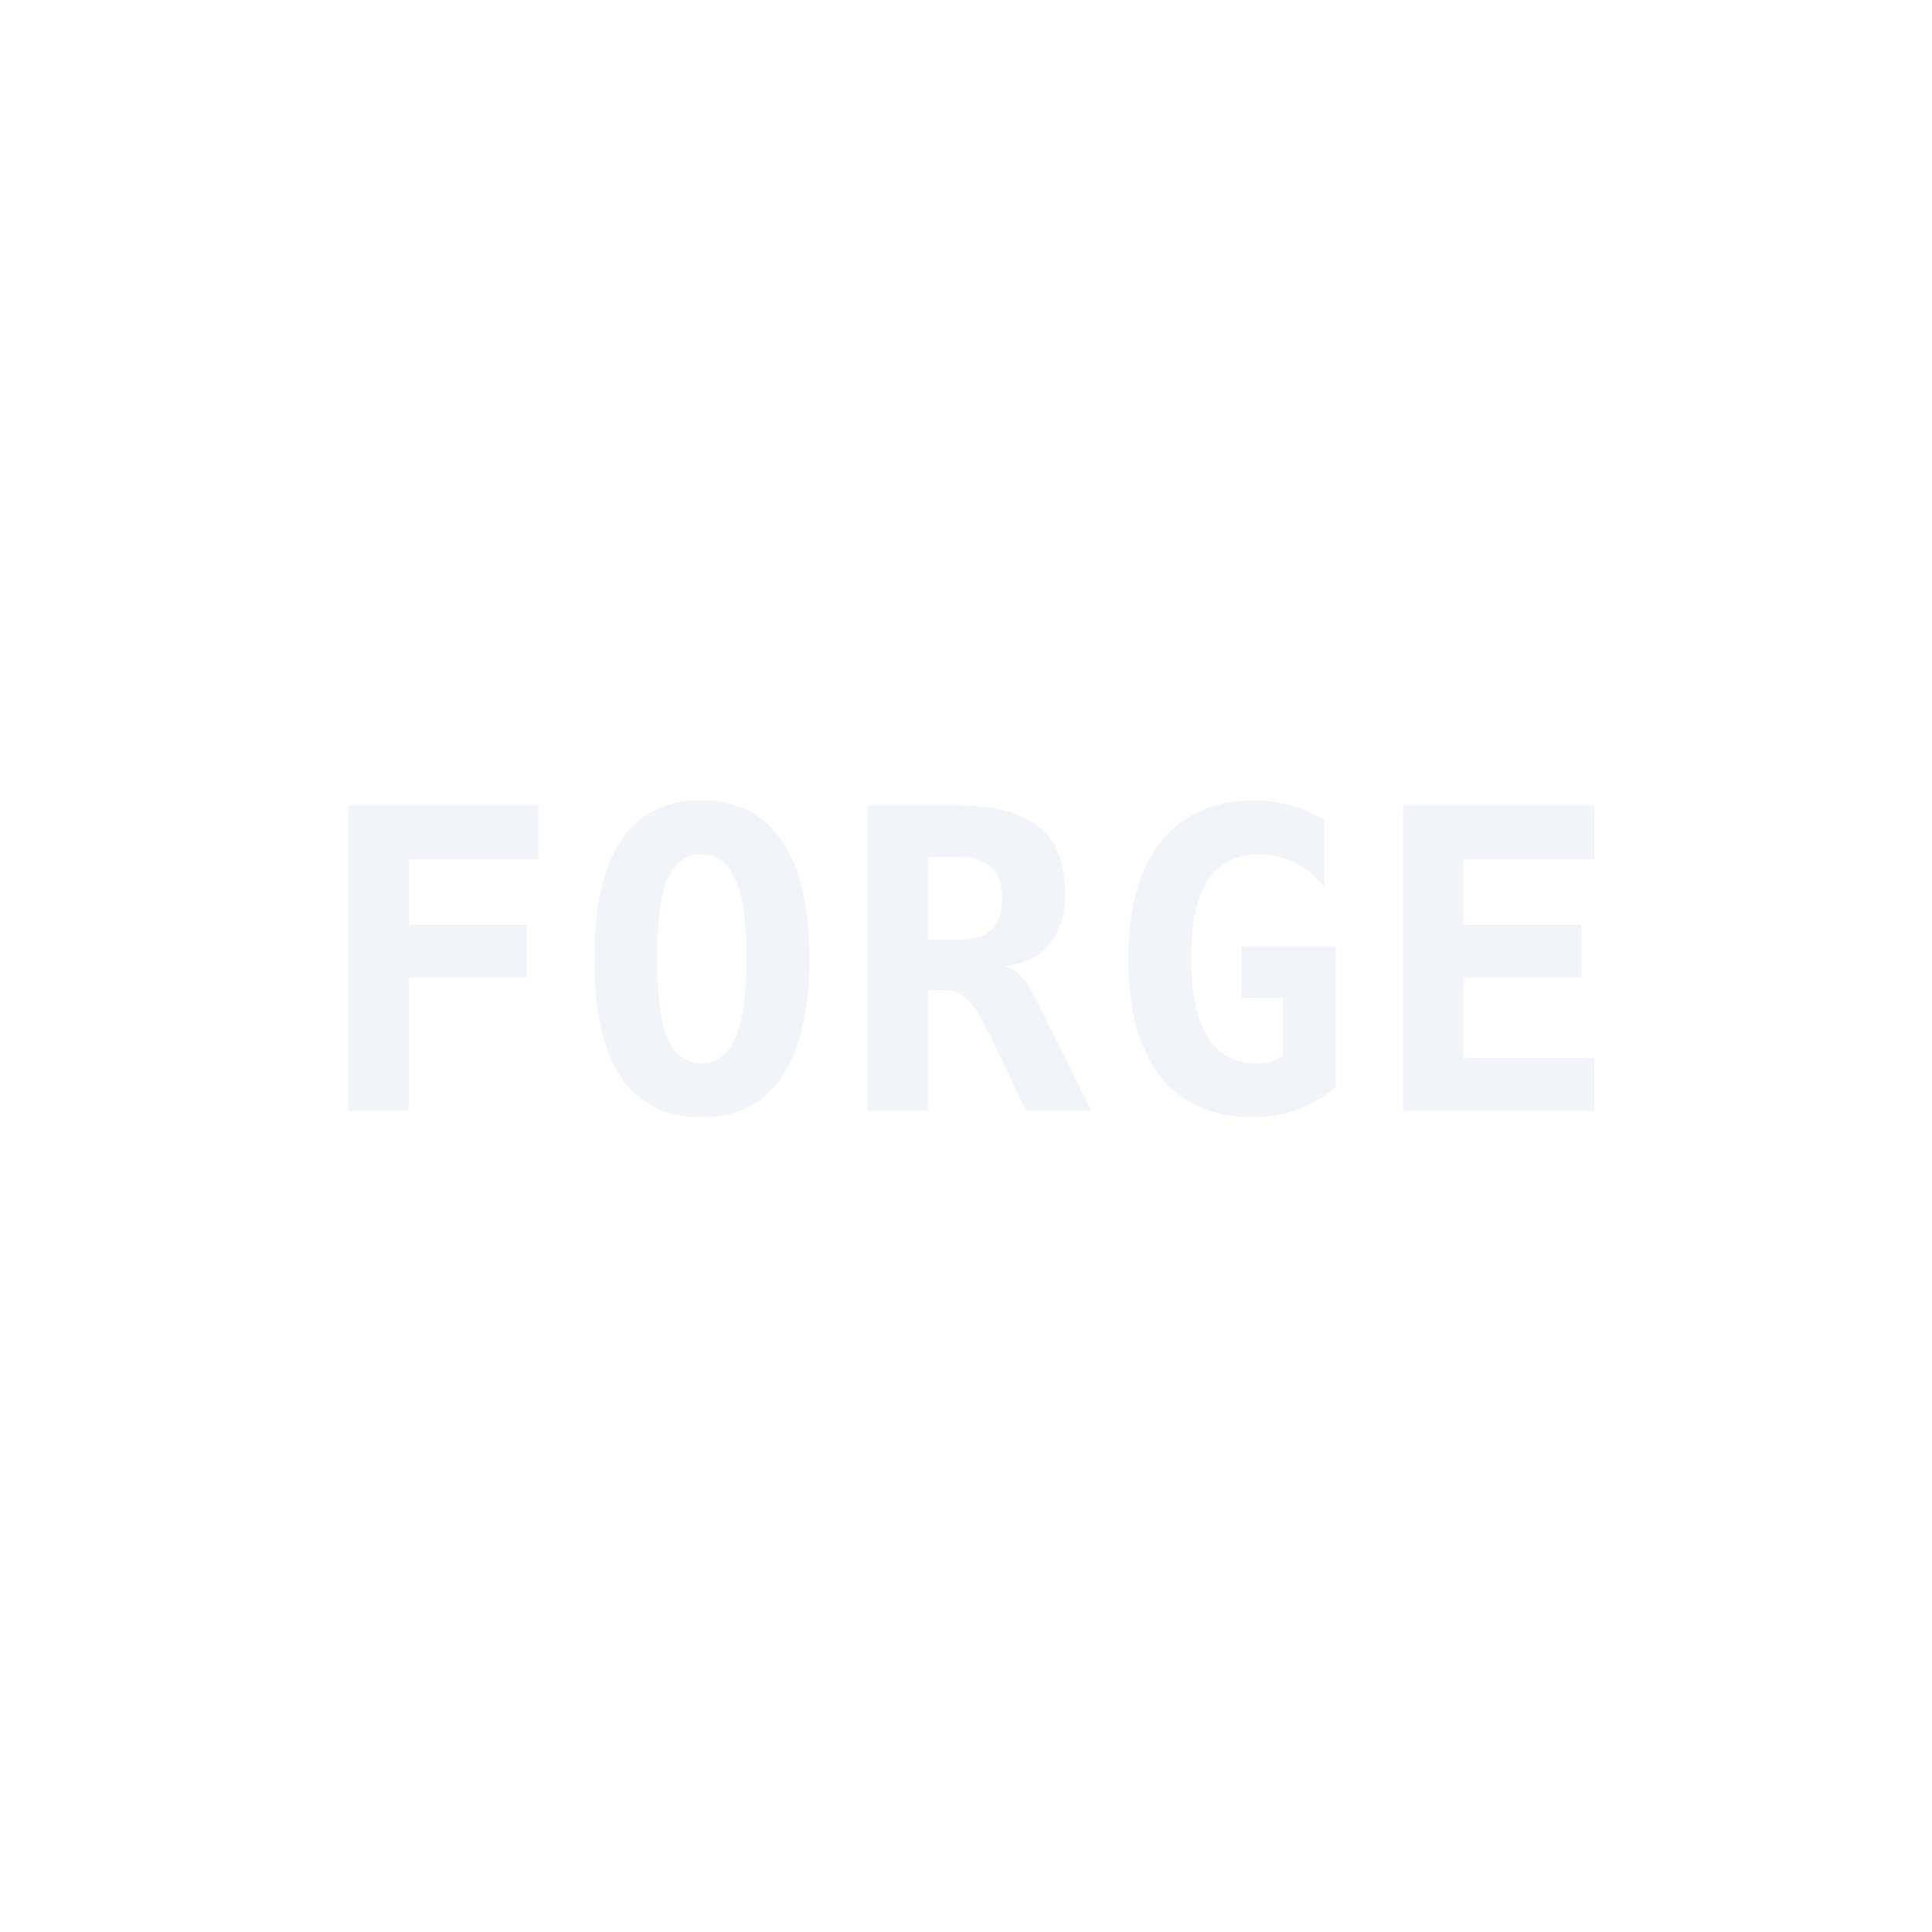
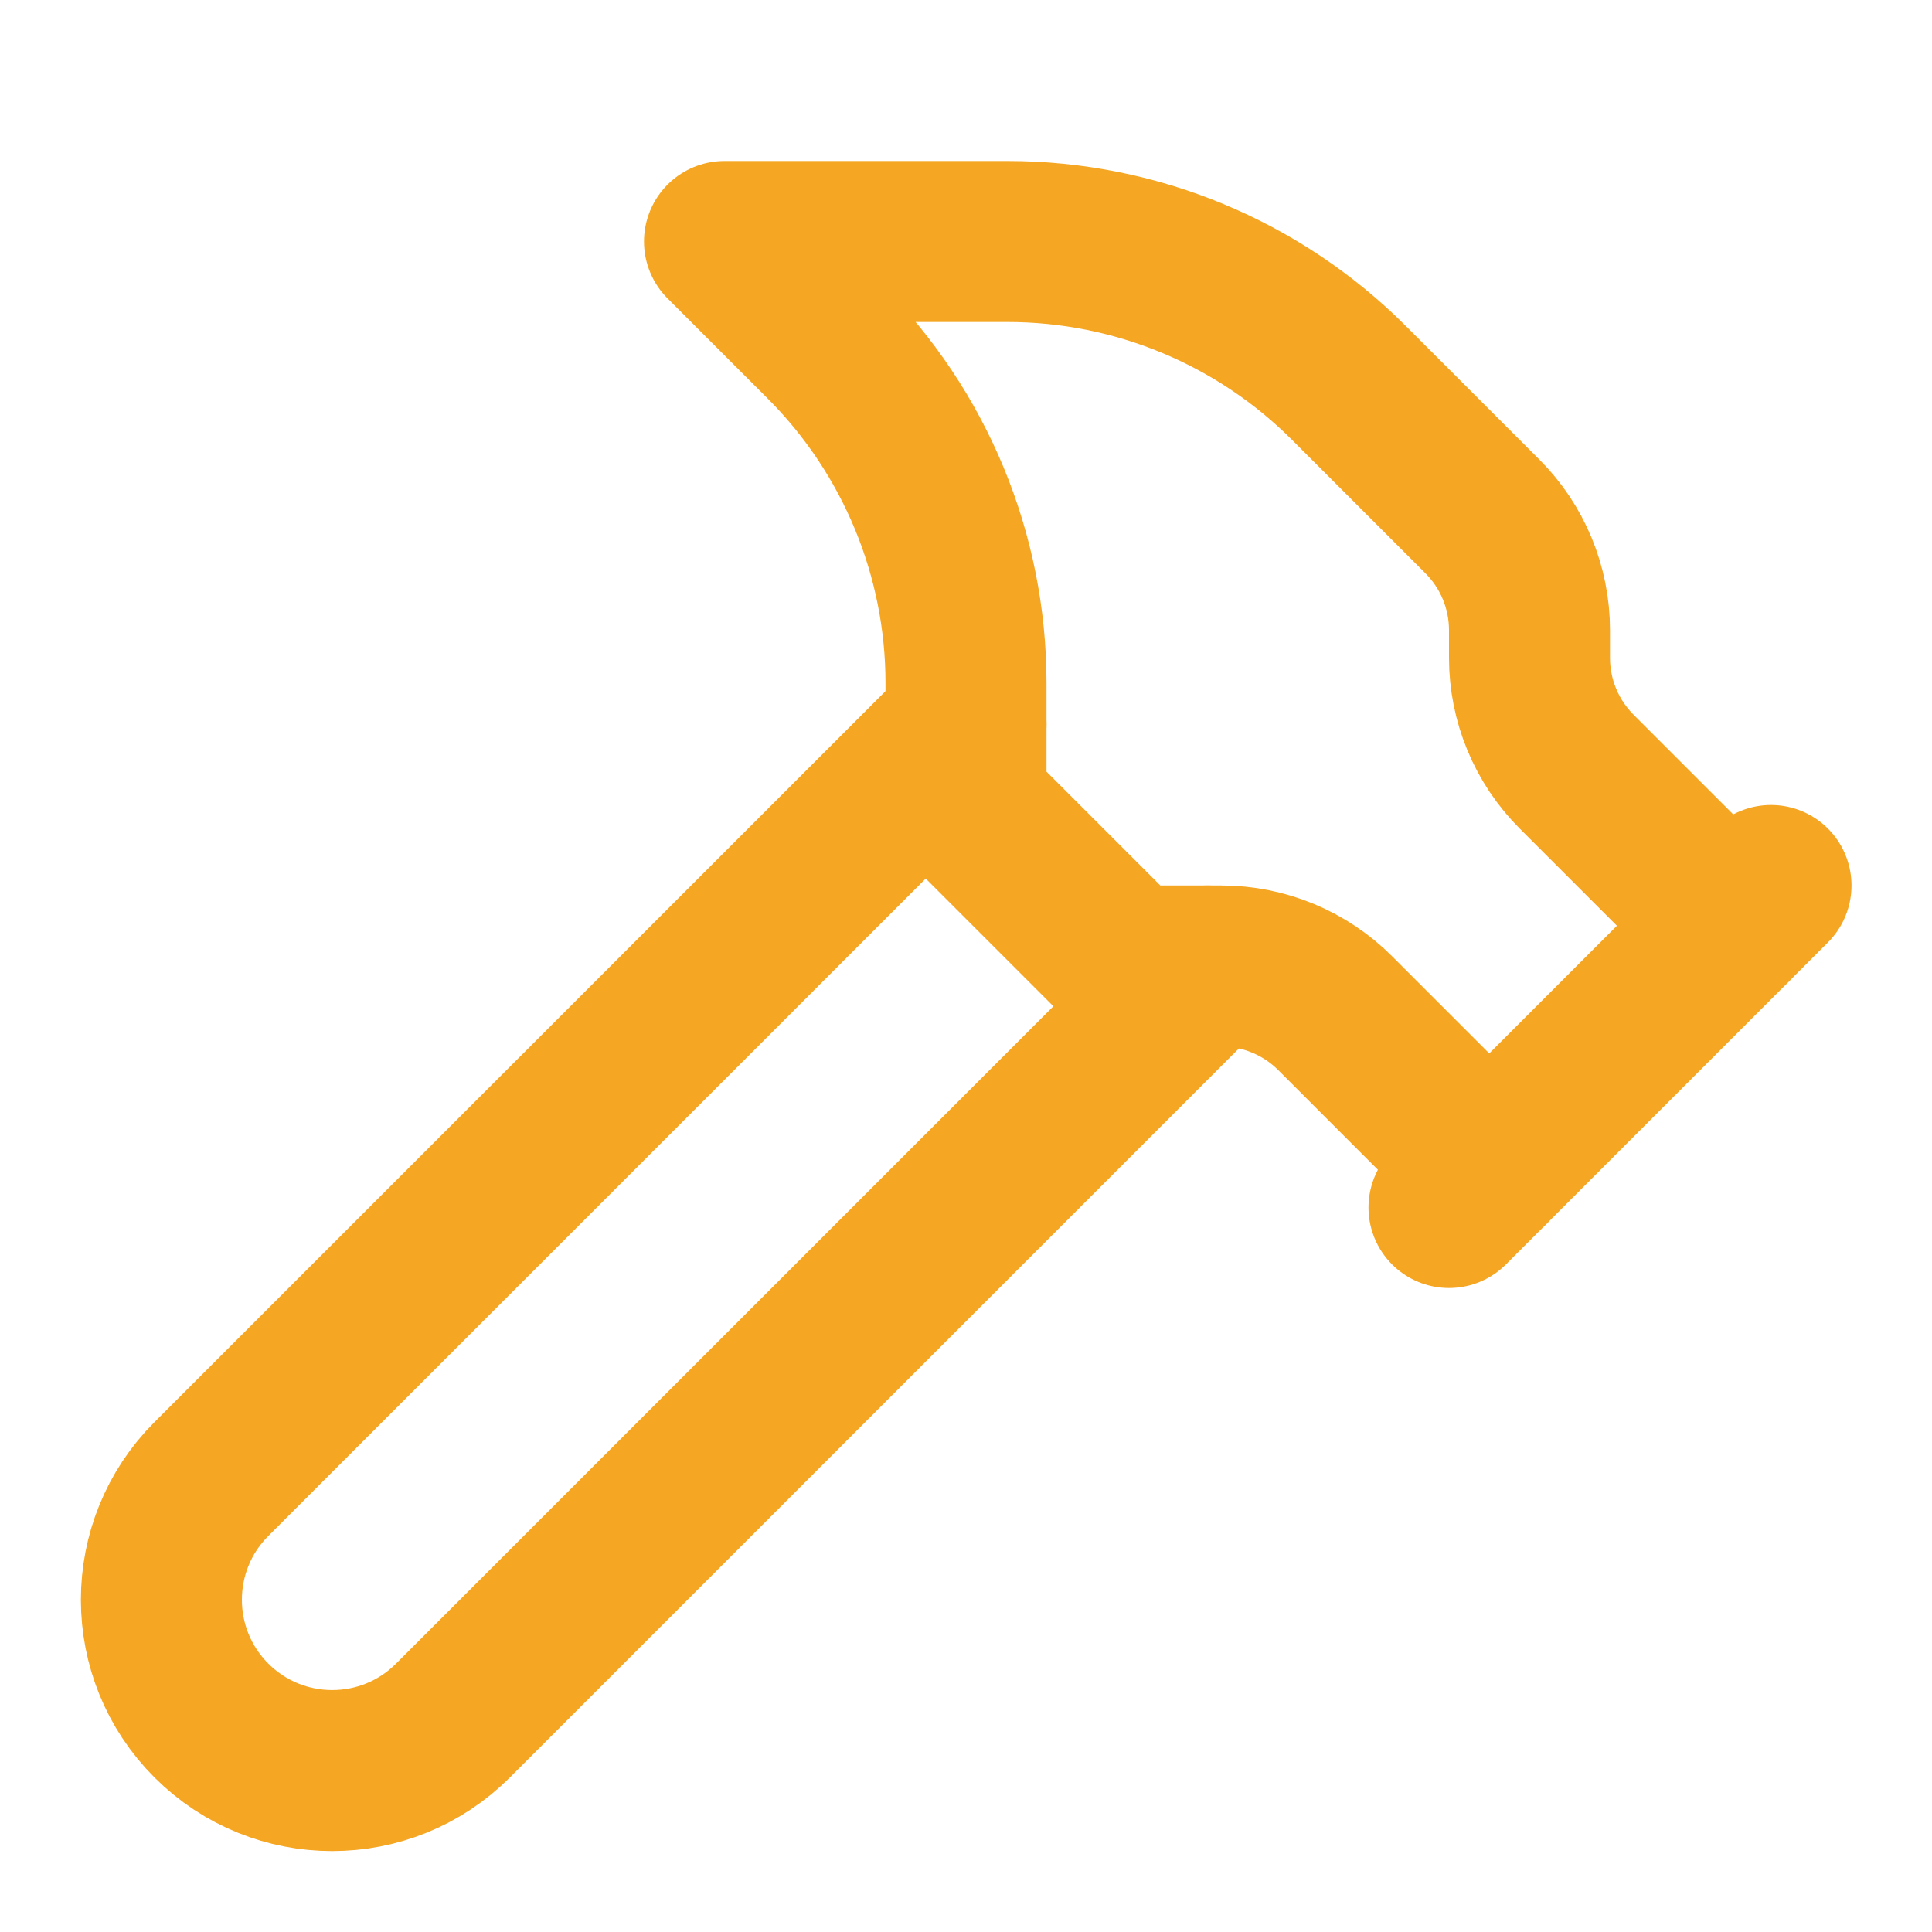
- <svg xmlns="http://www.w3.org/2000/svg" viewBox="0 0 24 24" width="24" height="24" fill="none">
-   <text x="12" y="12" text-anchor="middle" dominant-baseline="central" font-family="ui-monospace, SFMono-Regular, Menlo, Monaco, Consolas, monospace" font-size="5.2" font-weight="600" letter-spacing="0.03em" fill="#F1F5F9">FORGE</text>
+ <svg xmlns="http://www.w3.org/2000/svg" viewBox="0 0 24 24" width="24" height="24" fill="none" stroke="#F5A623" stroke-width="2" stroke-linecap="round" stroke-linejoin="round">
+   <path d="m15 12l-9.373 9.373a1 1 0 0 1-3.001-3L12 9m6 6l4-4" />
+   <path d="m21.5 11.5l-1.914-1.914A2 2 0 0 1 19 8.172v-.344a2 2 0 0 0-.586-1.414l-1.657-1.657A6 6 0 0 0 12.516 3H9l1.243 1.243A6 6 0 0 1 12 8.485V10l2 2h1.172a2 2 0 0 1 1.414.586L18.5 14.5" />
</svg>
